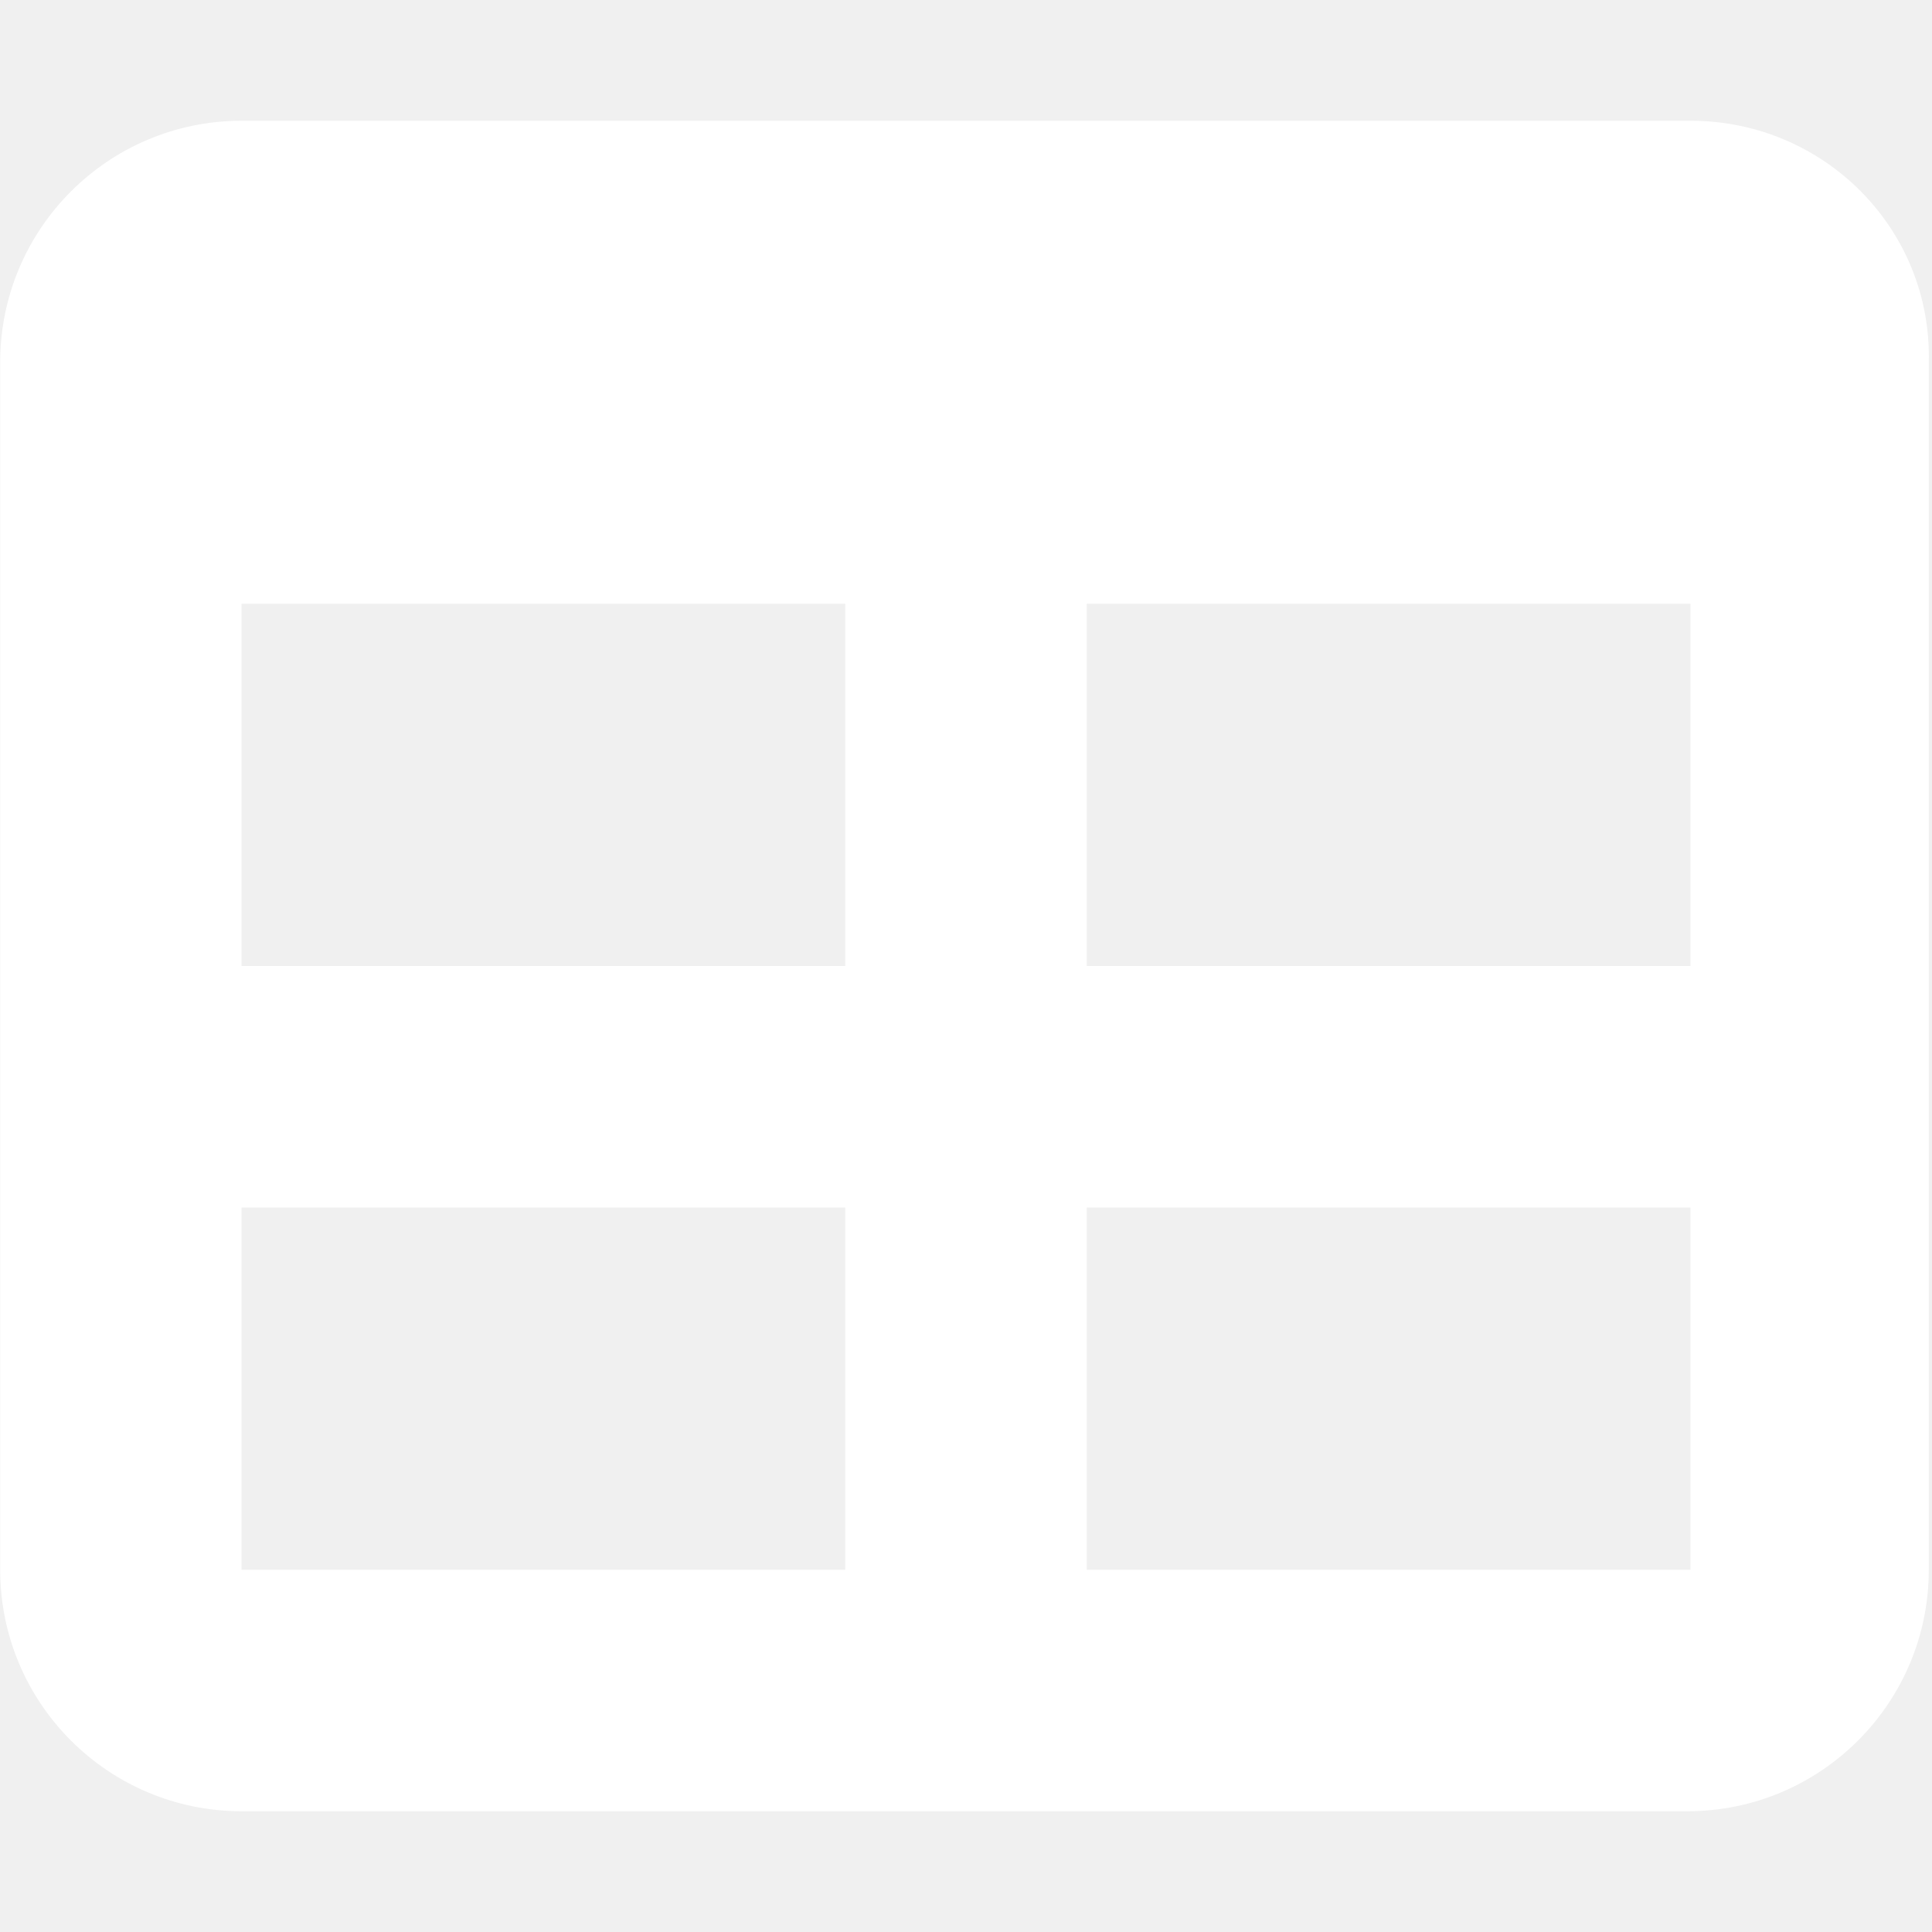
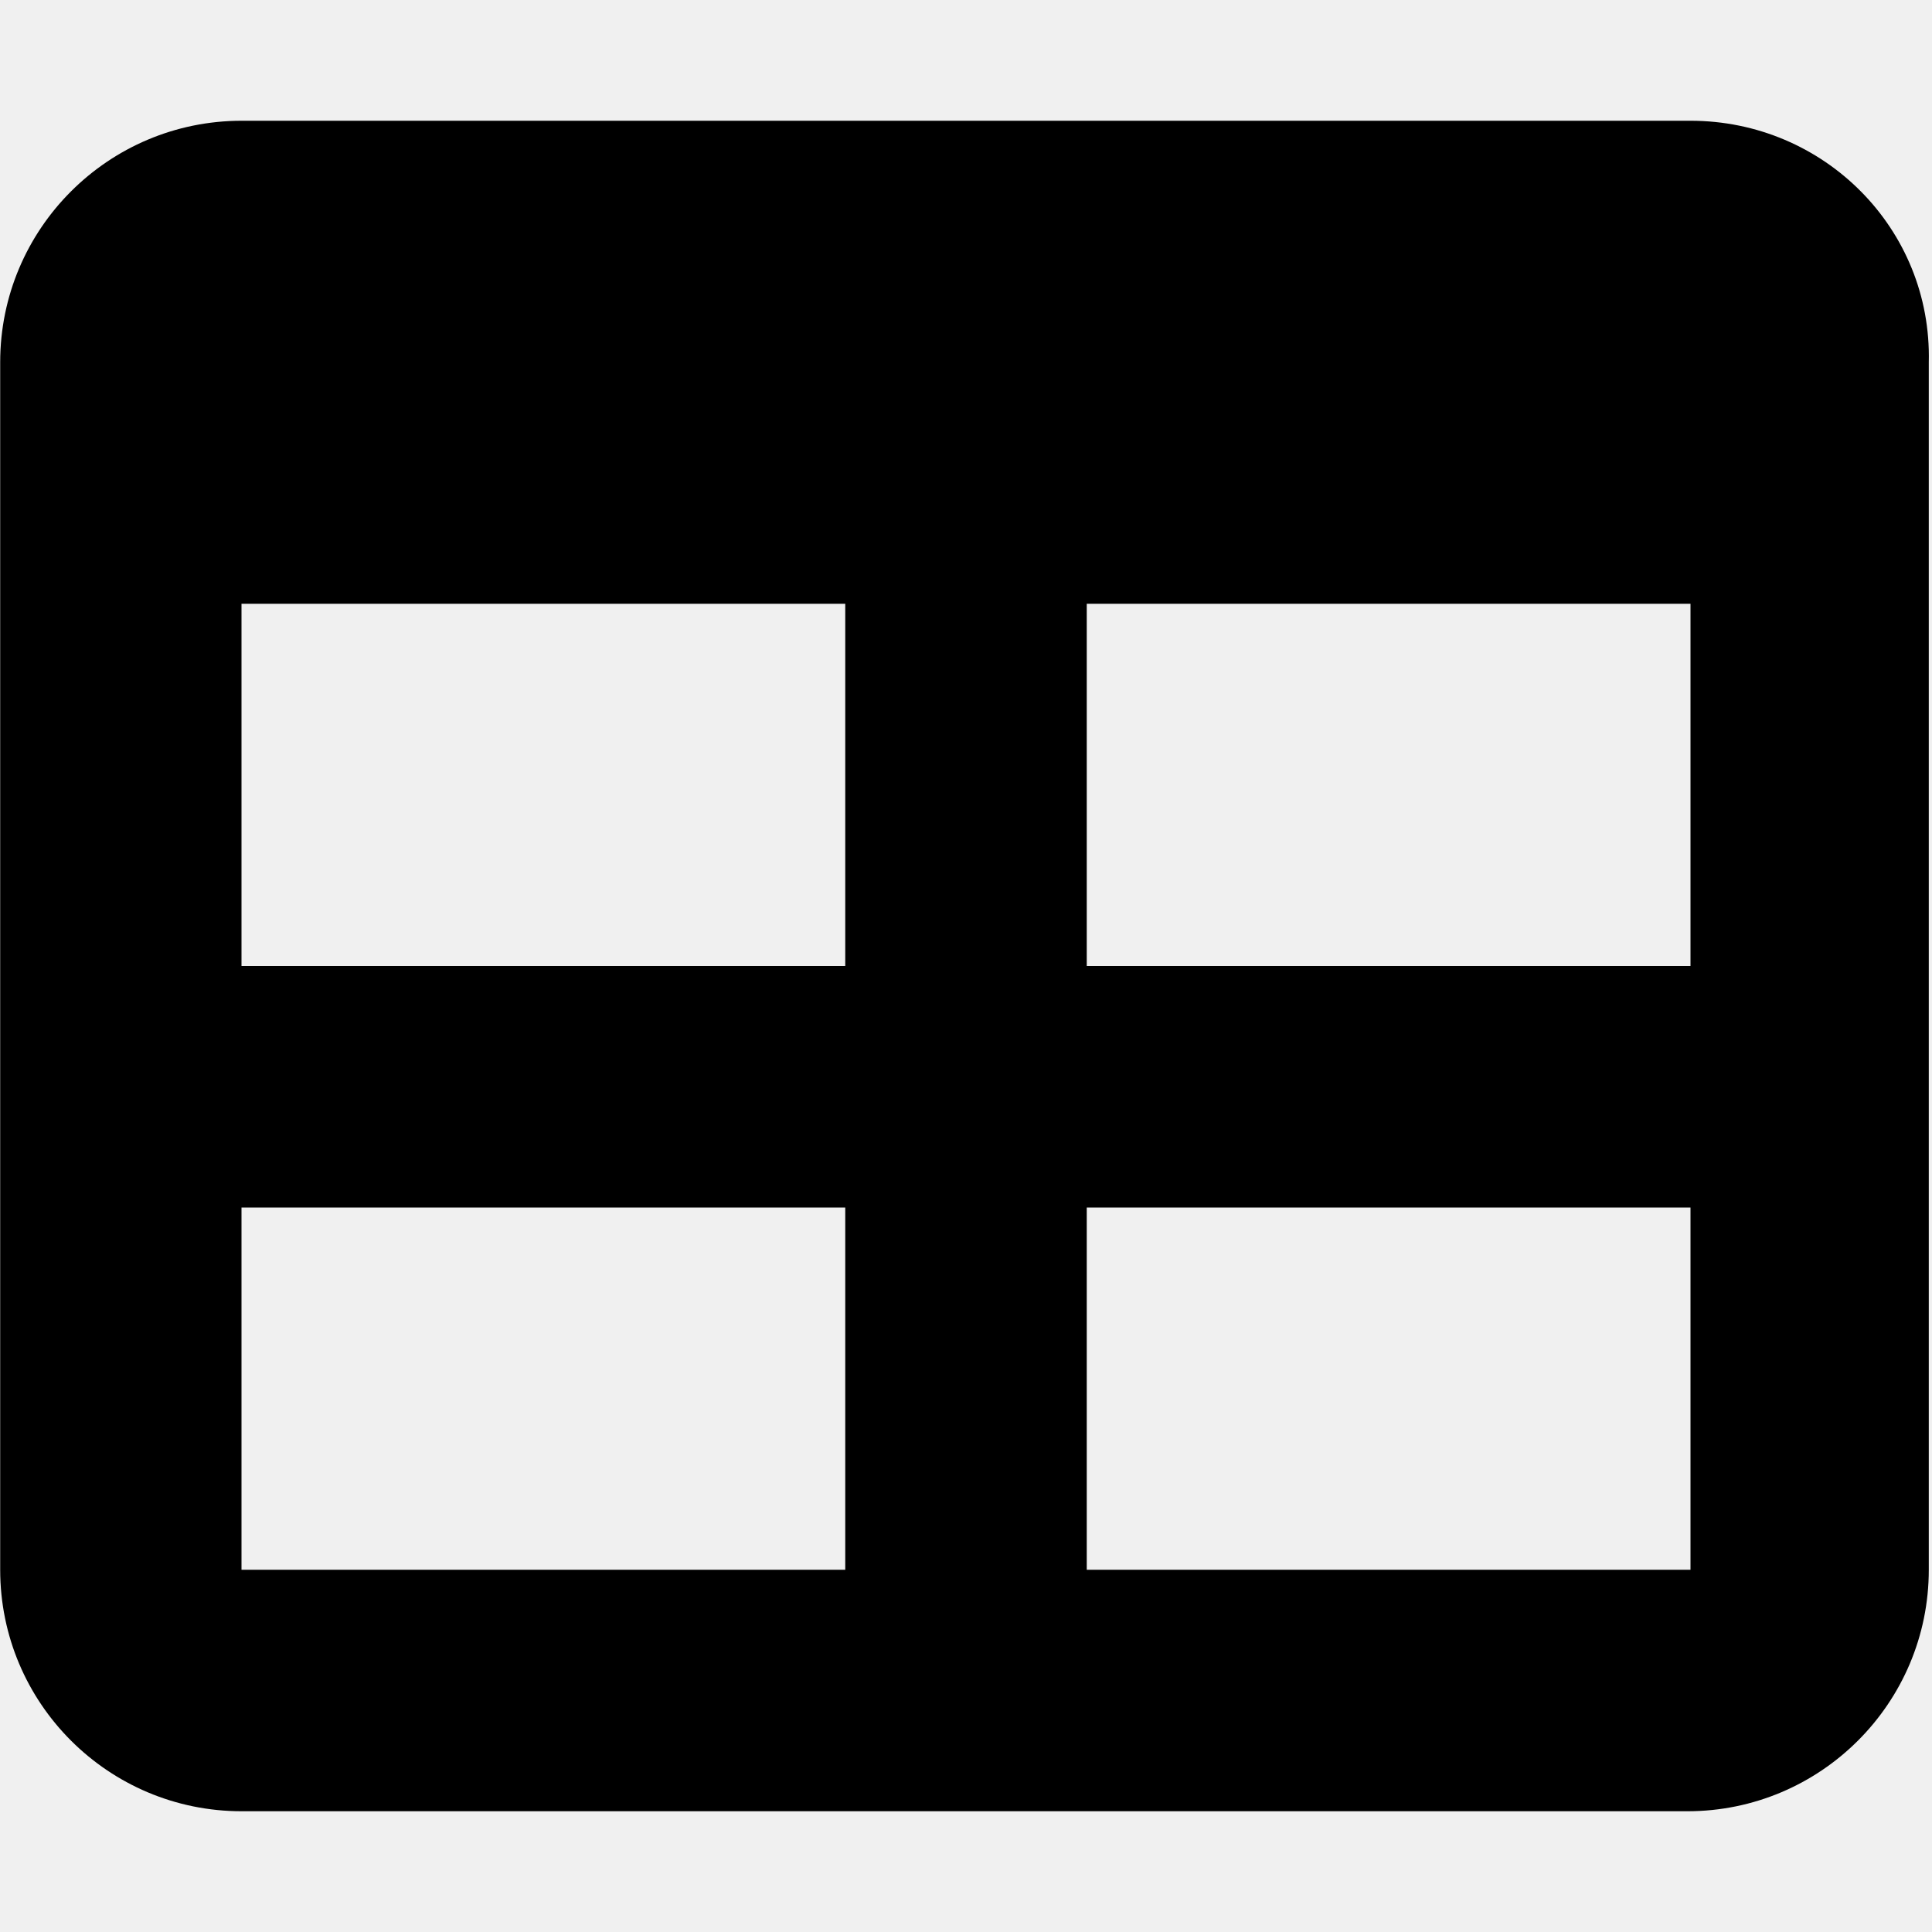
<svg xmlns="http://www.w3.org/2000/svg" aria-hidden="true" focusable="false" data-prefix="fas" data-icon="table" class="svg-inline--fa fa-table" role="img" viewBox="0 0 512 512">
-   <path fill="currentColor" d="M448 32H64.05C28.7 32 .049 60.65 .049 96v320c0 35.35 28.65 64 64 64h383.1c35.35 0 64-28.65 64-64V96C512 60.65 483.4 32 448 32zM224 416H64v-96h160V416zM224 256H64V160h160V256zM448 416h-160v-96h160V416zM448 256h-160V160h160V256z" style="fill: #FFFFFF;" />
+   <path fill="currentColor" d="M448 32H64.05C28.7 32 .049 60.65 .049 96v320c0 35.35 28.65 64 64 64h383.1c35.35 0 64-28.65 64-64V96C512 60.65 483.4 32 448 32zM224 416H64v-96h160V416zM224 256H64V160h160V256zM448 416h-160v-96h160V416zM448 256h-160V160h160V256z" />
</svg>
